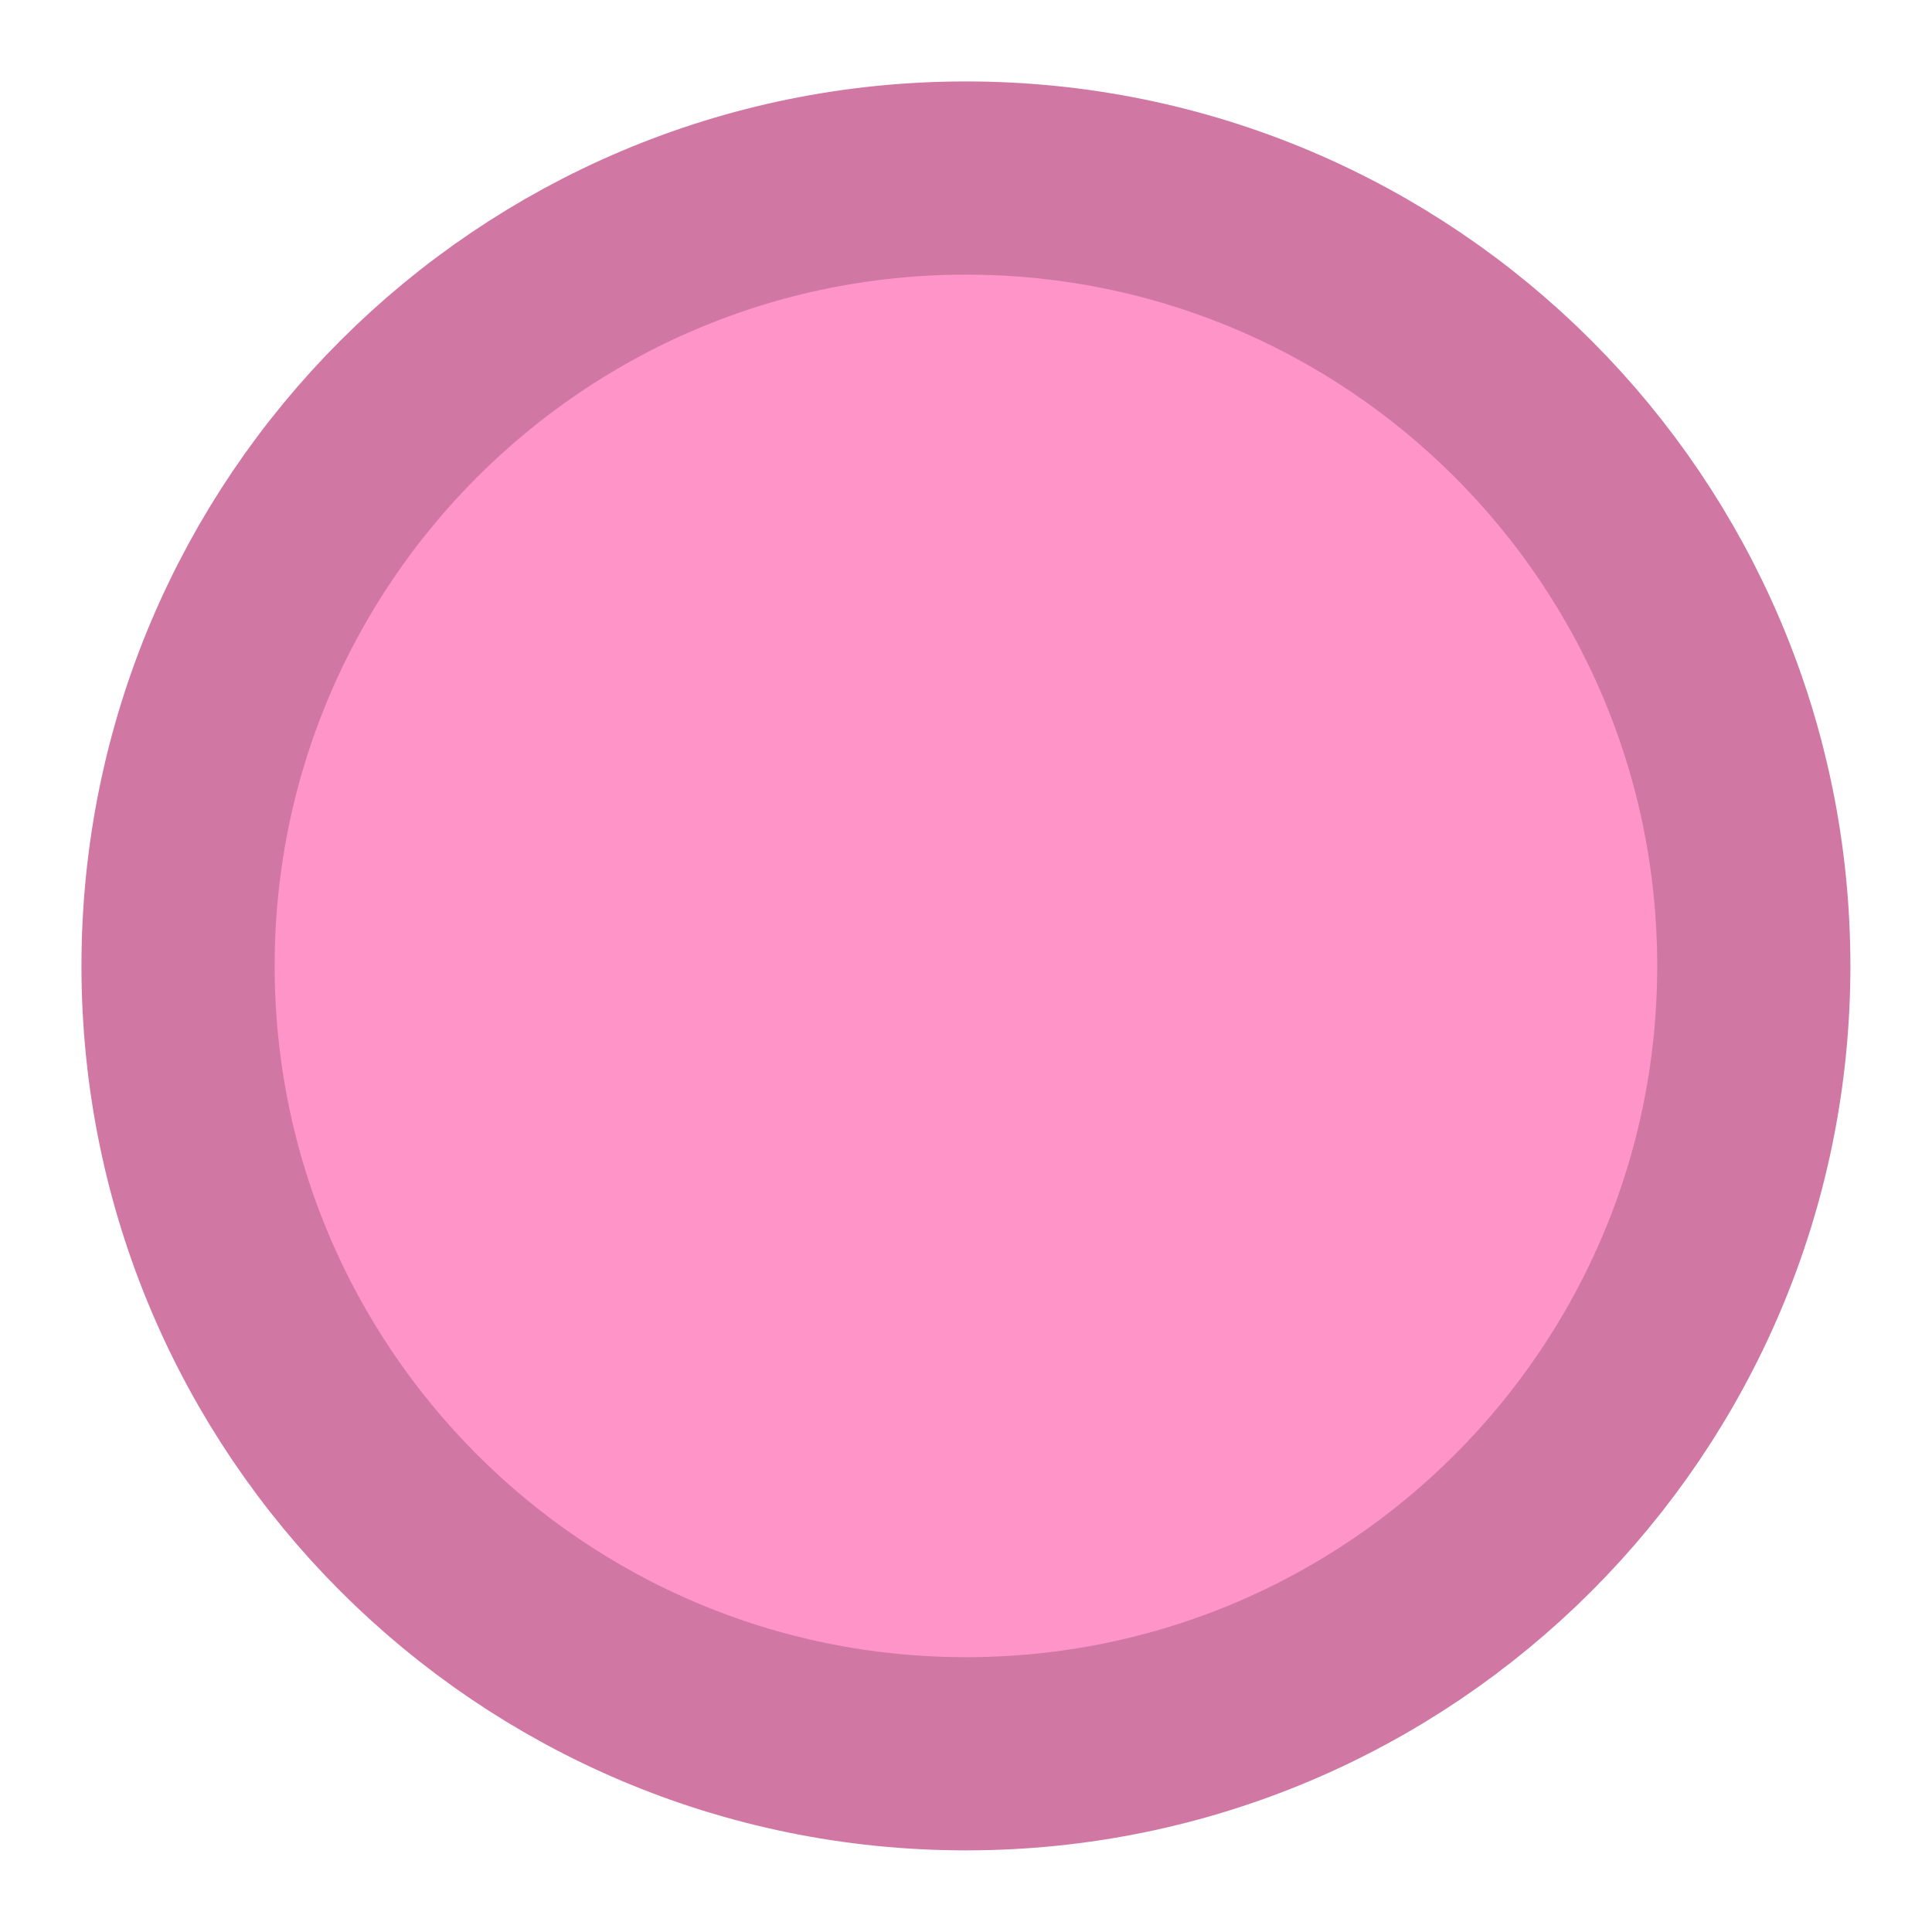
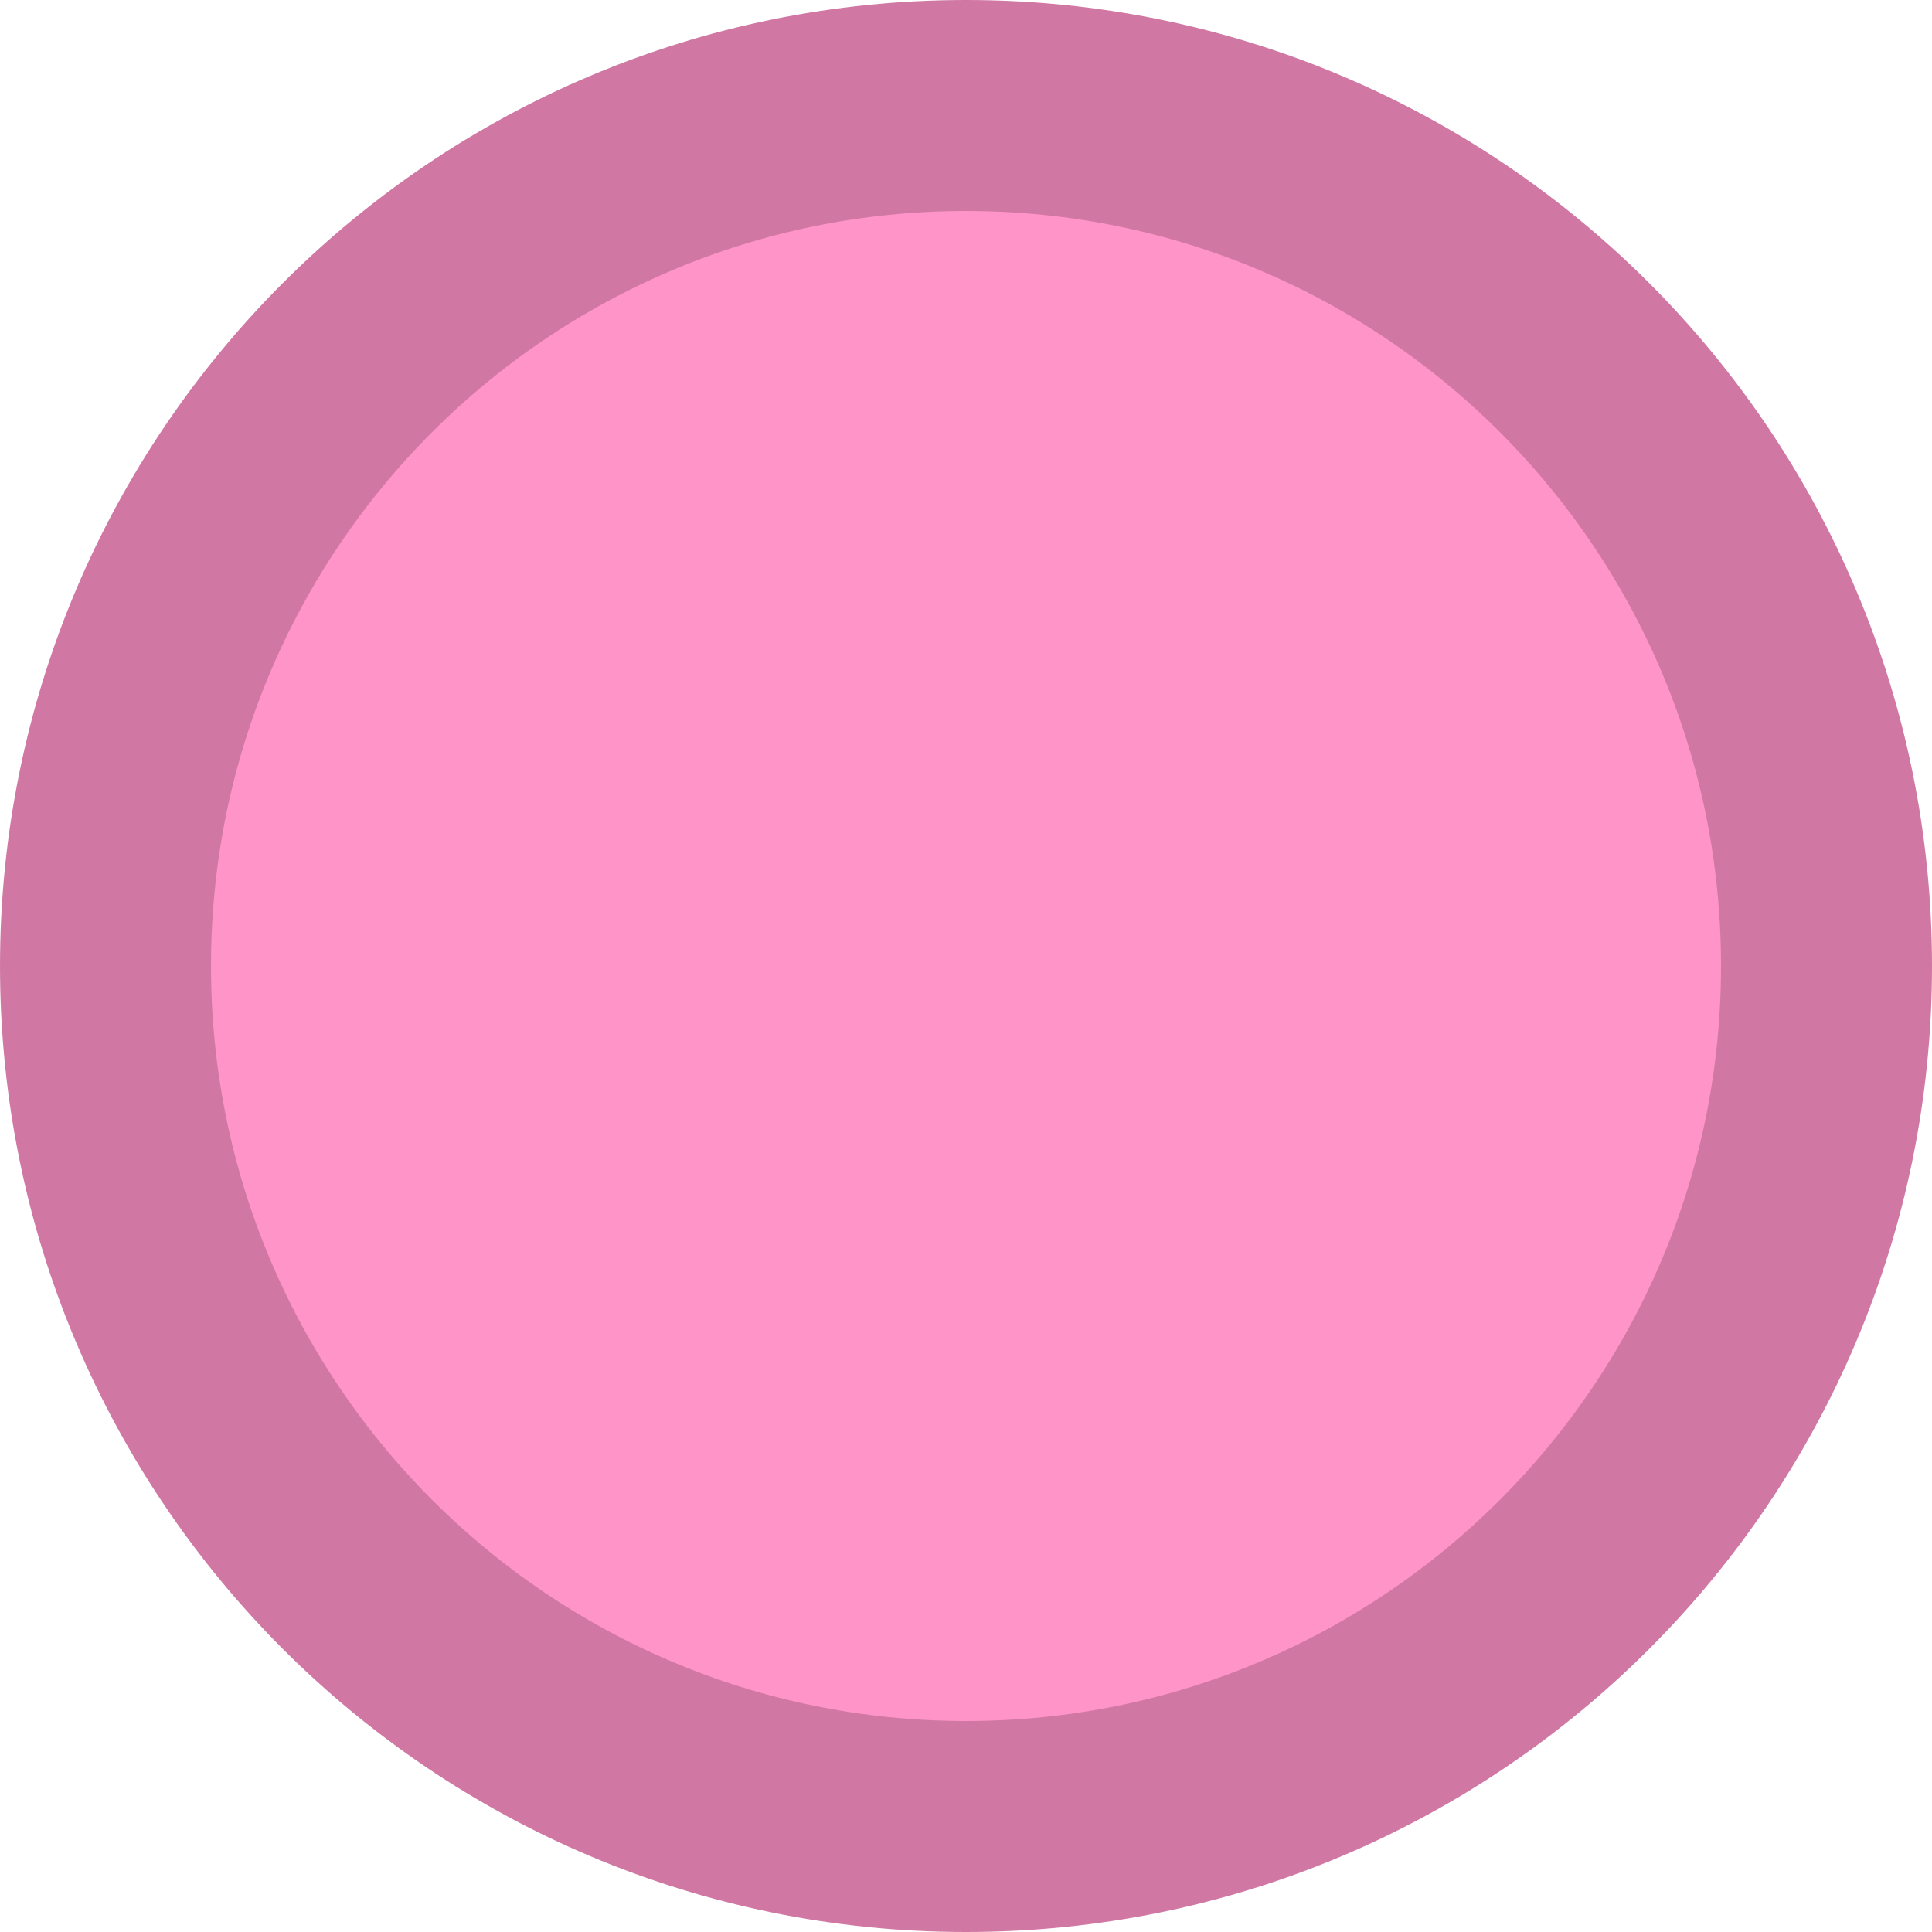
- <svg xmlns="http://www.w3.org/2000/svg" width="10mm" height="10mm" viewBox="0 0 10 10" version="1.1" id="svg1">
+ <svg xmlns="http://www.w3.org/2000/svg" width="200" height="200" viewBox="0 0 52.917 52.917" version="1.1" id="svg1">
  <defs id="defs1" />
-   <g id="layer1" transform="translate(-68.44437,-66.33549)">
-     <circle style="fill:#ff94c9;fill-opacity:1;stroke:#d078a3;stroke-width:1;stroke-dasharray:none;stroke-opacity:1" id="path1" cx="73.444" cy="71.335" r="4.078" />
+   <g id="layer1" transform="translate(-68.44436,-66.33548)">
+     <ellipse style="fill:#ff94c9;fill-opacity:1;stroke:#d078a3;stroke-width:5.779;stroke-dasharray:none;stroke-opacity:1" id="path1" cx="94.903" cy="92.794" rx="23.569" ry="23.569" />
  </g>
</svg>
